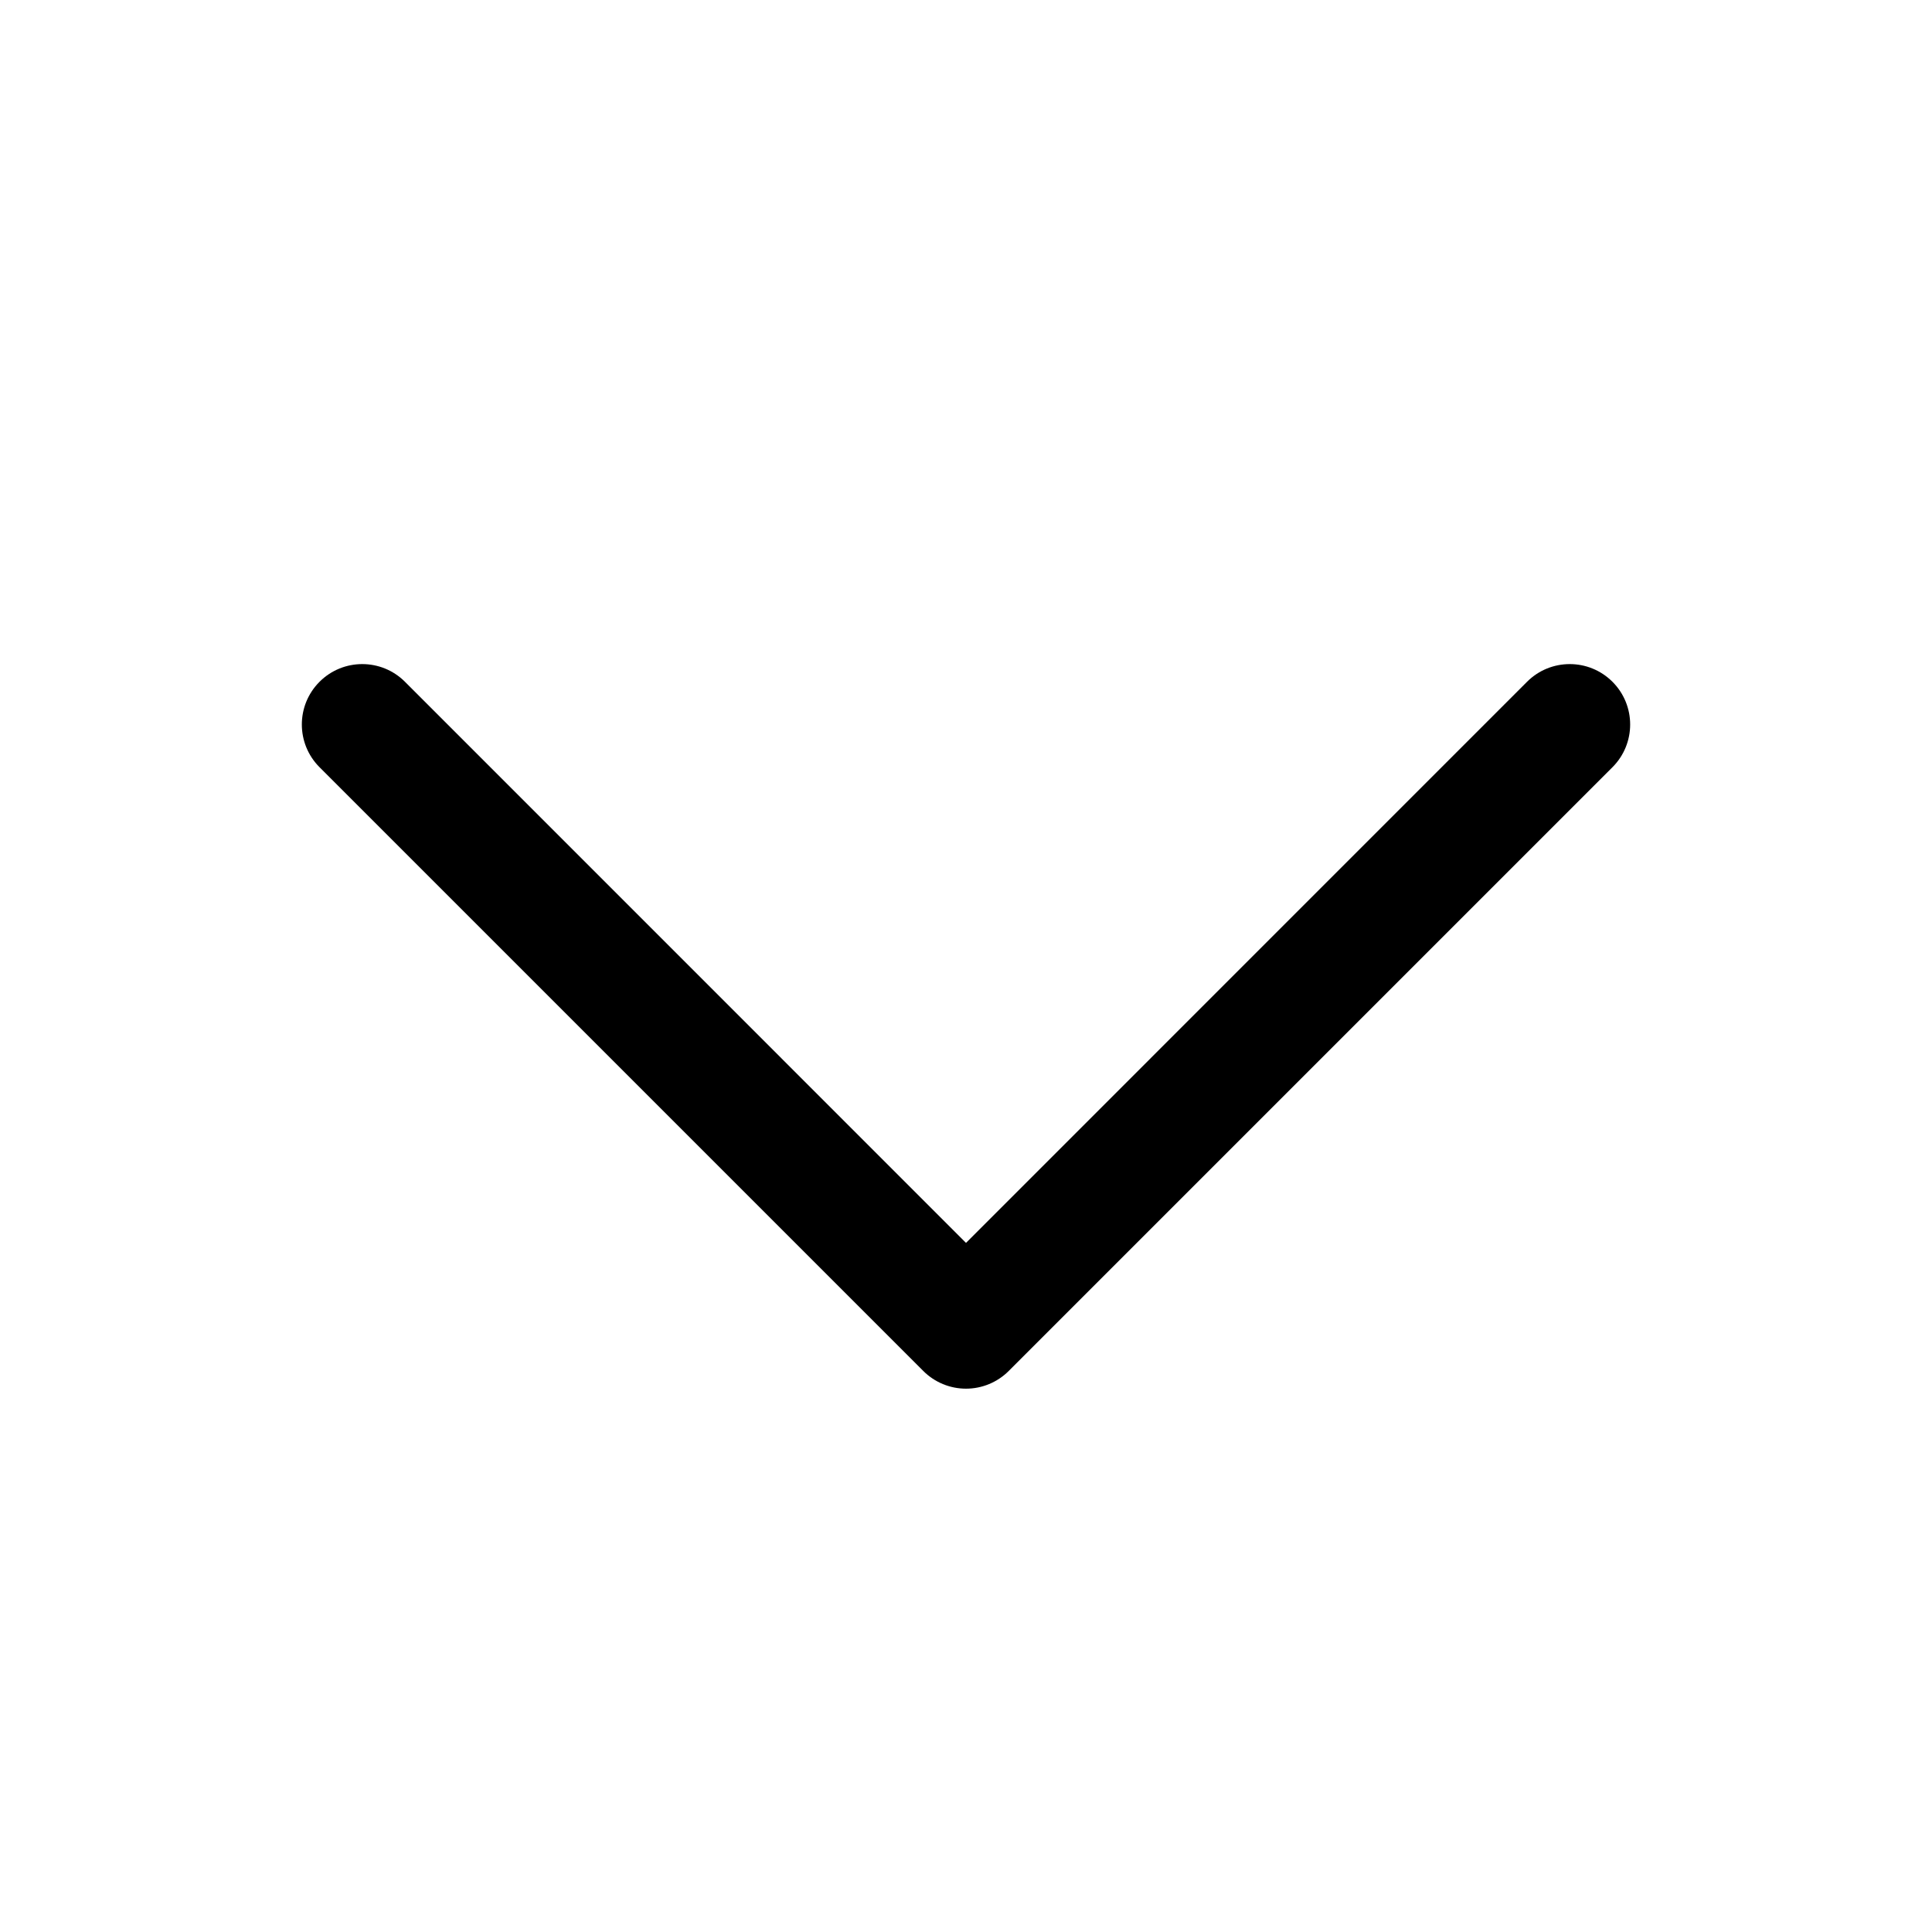
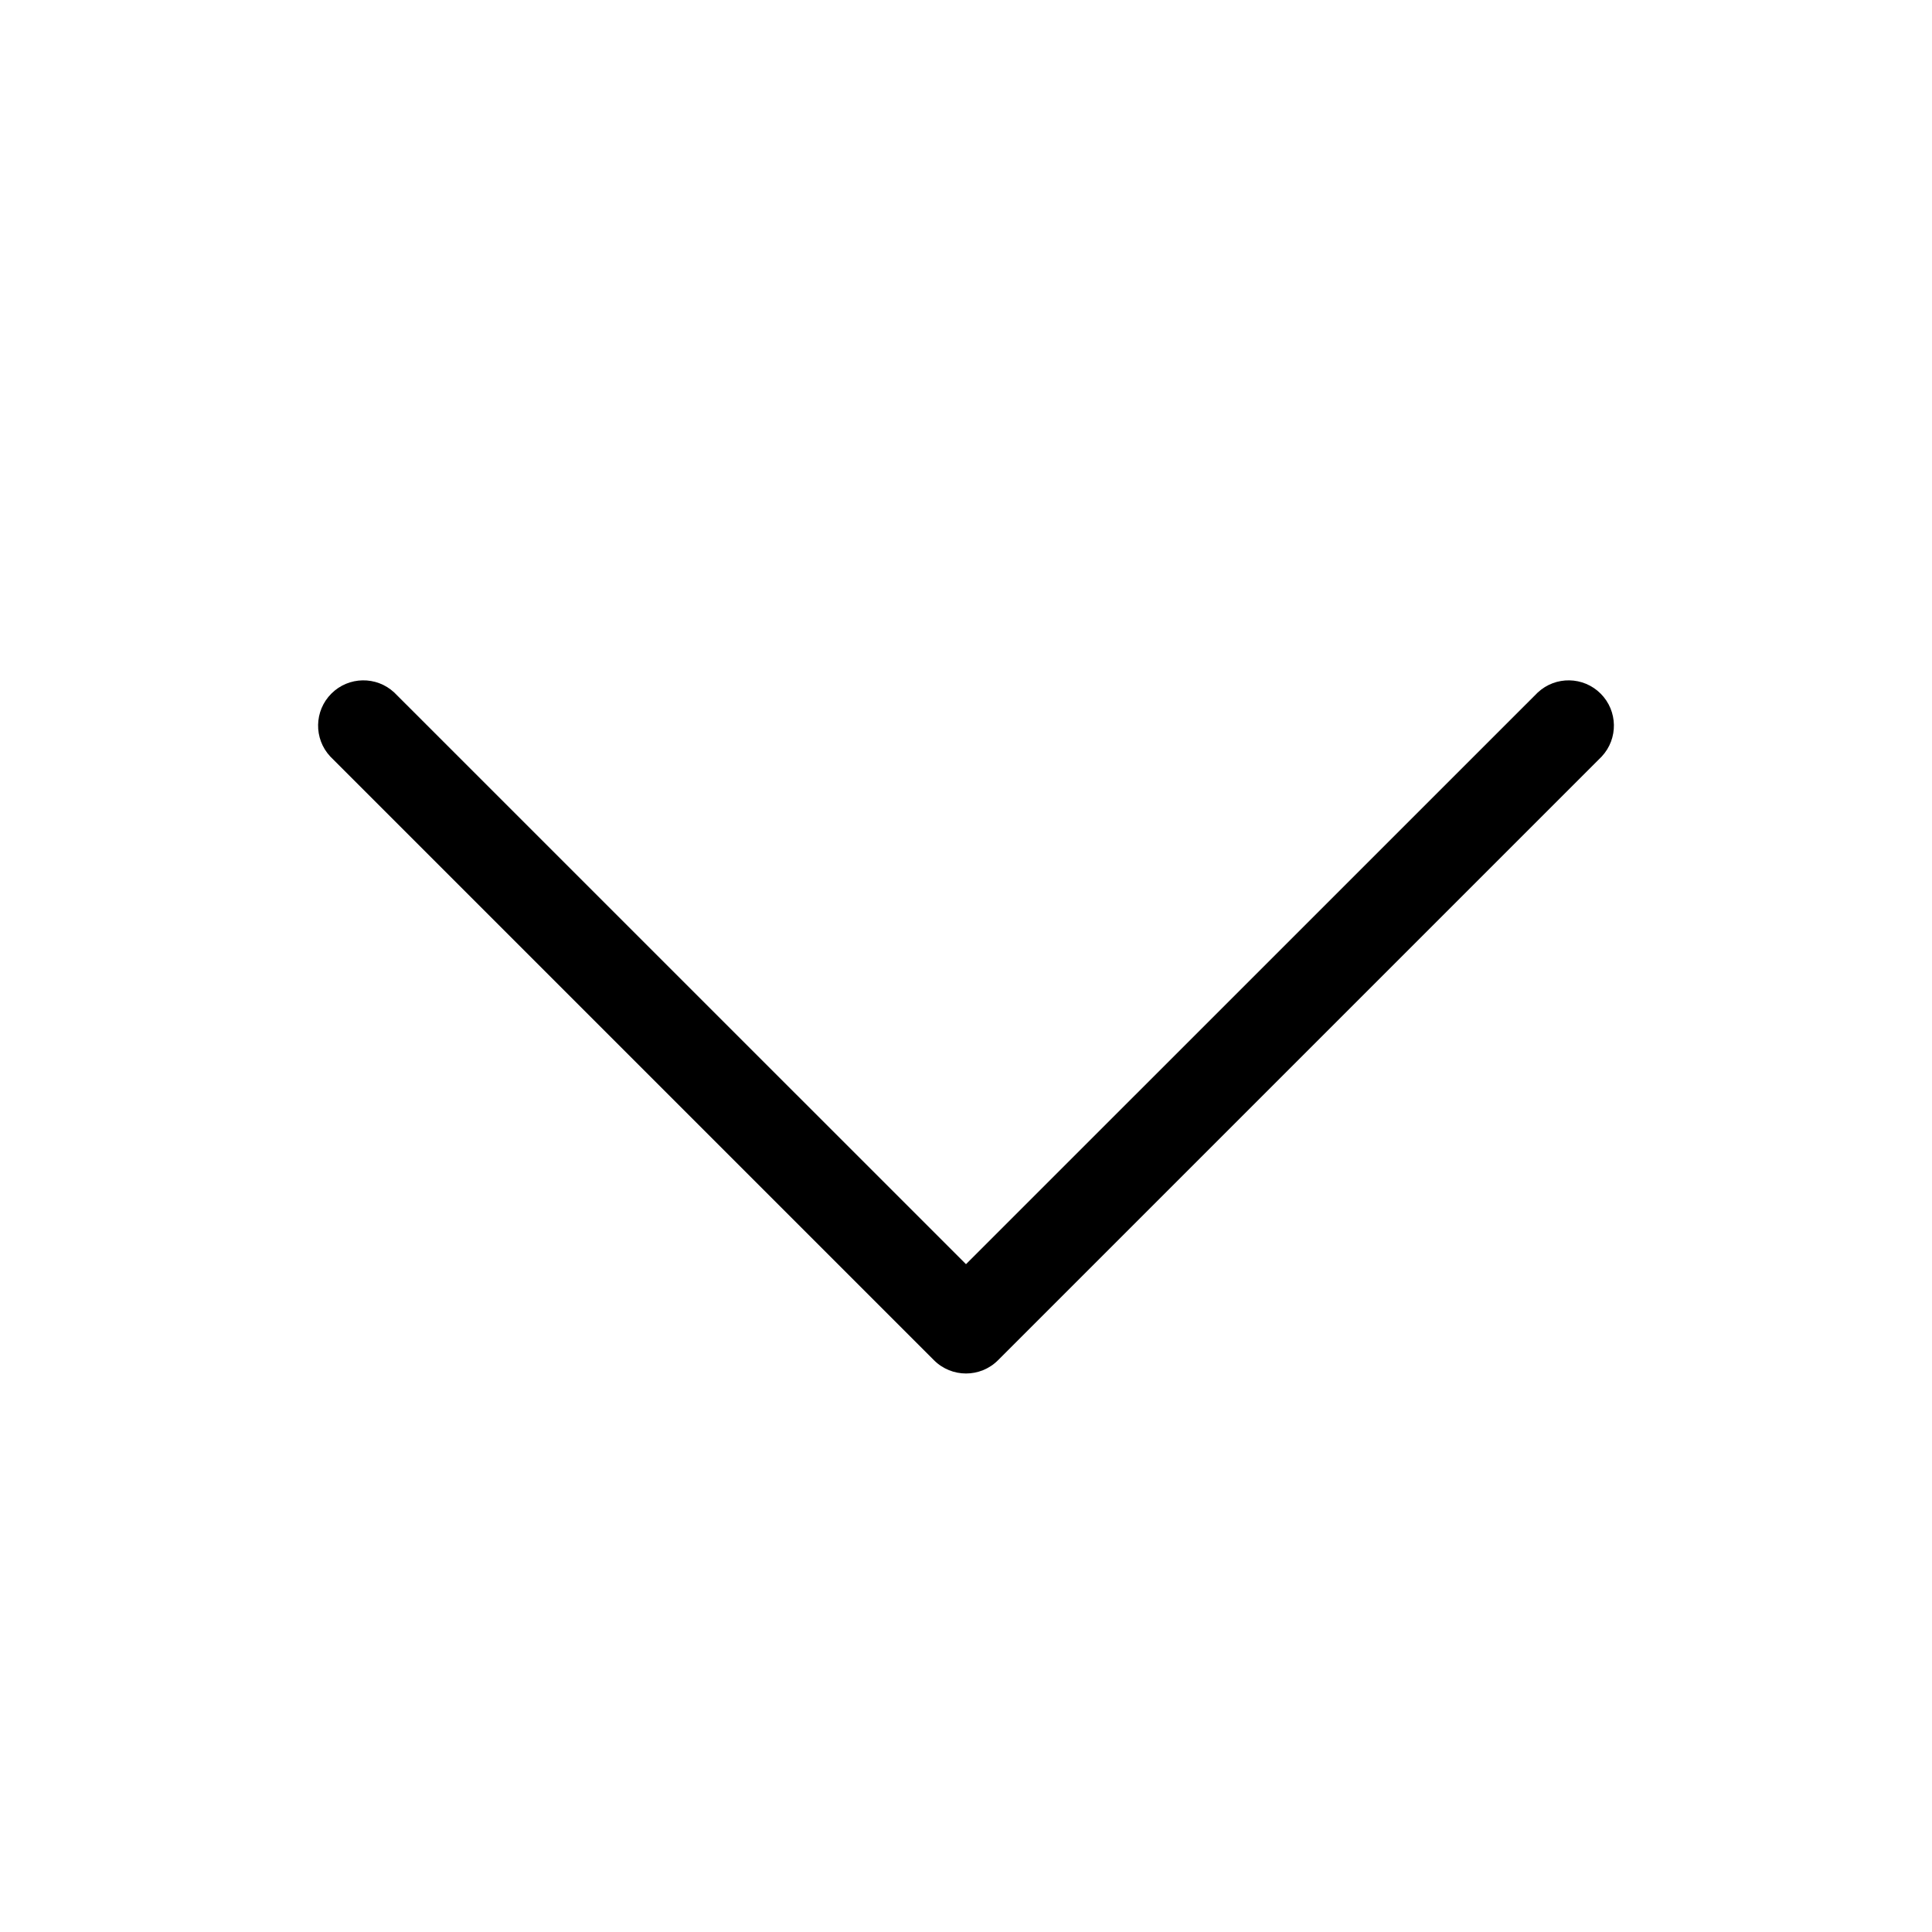
<svg xmlns="http://www.w3.org/2000/svg" viewBox="0 0 256 256" fill="currentColor">
-   <path d="M213.66,101.66l-80,80a8,8,0,0,1-11.32,0l-80-80A8,8,0,0,1,53.66,90.34L128,164.69l74.34-74.35a8,8,0,0,1,11.32,11.32Z" />
+   <path d="M212.24,100.24l-80,80a6,6,0,0,1-8.48,0l-80-80a6,6,0,0,1,8.48-8.48L128,167.51l75.76-75.75a6,6,0,0,1,8.48,8.48Z" />
</svg>
